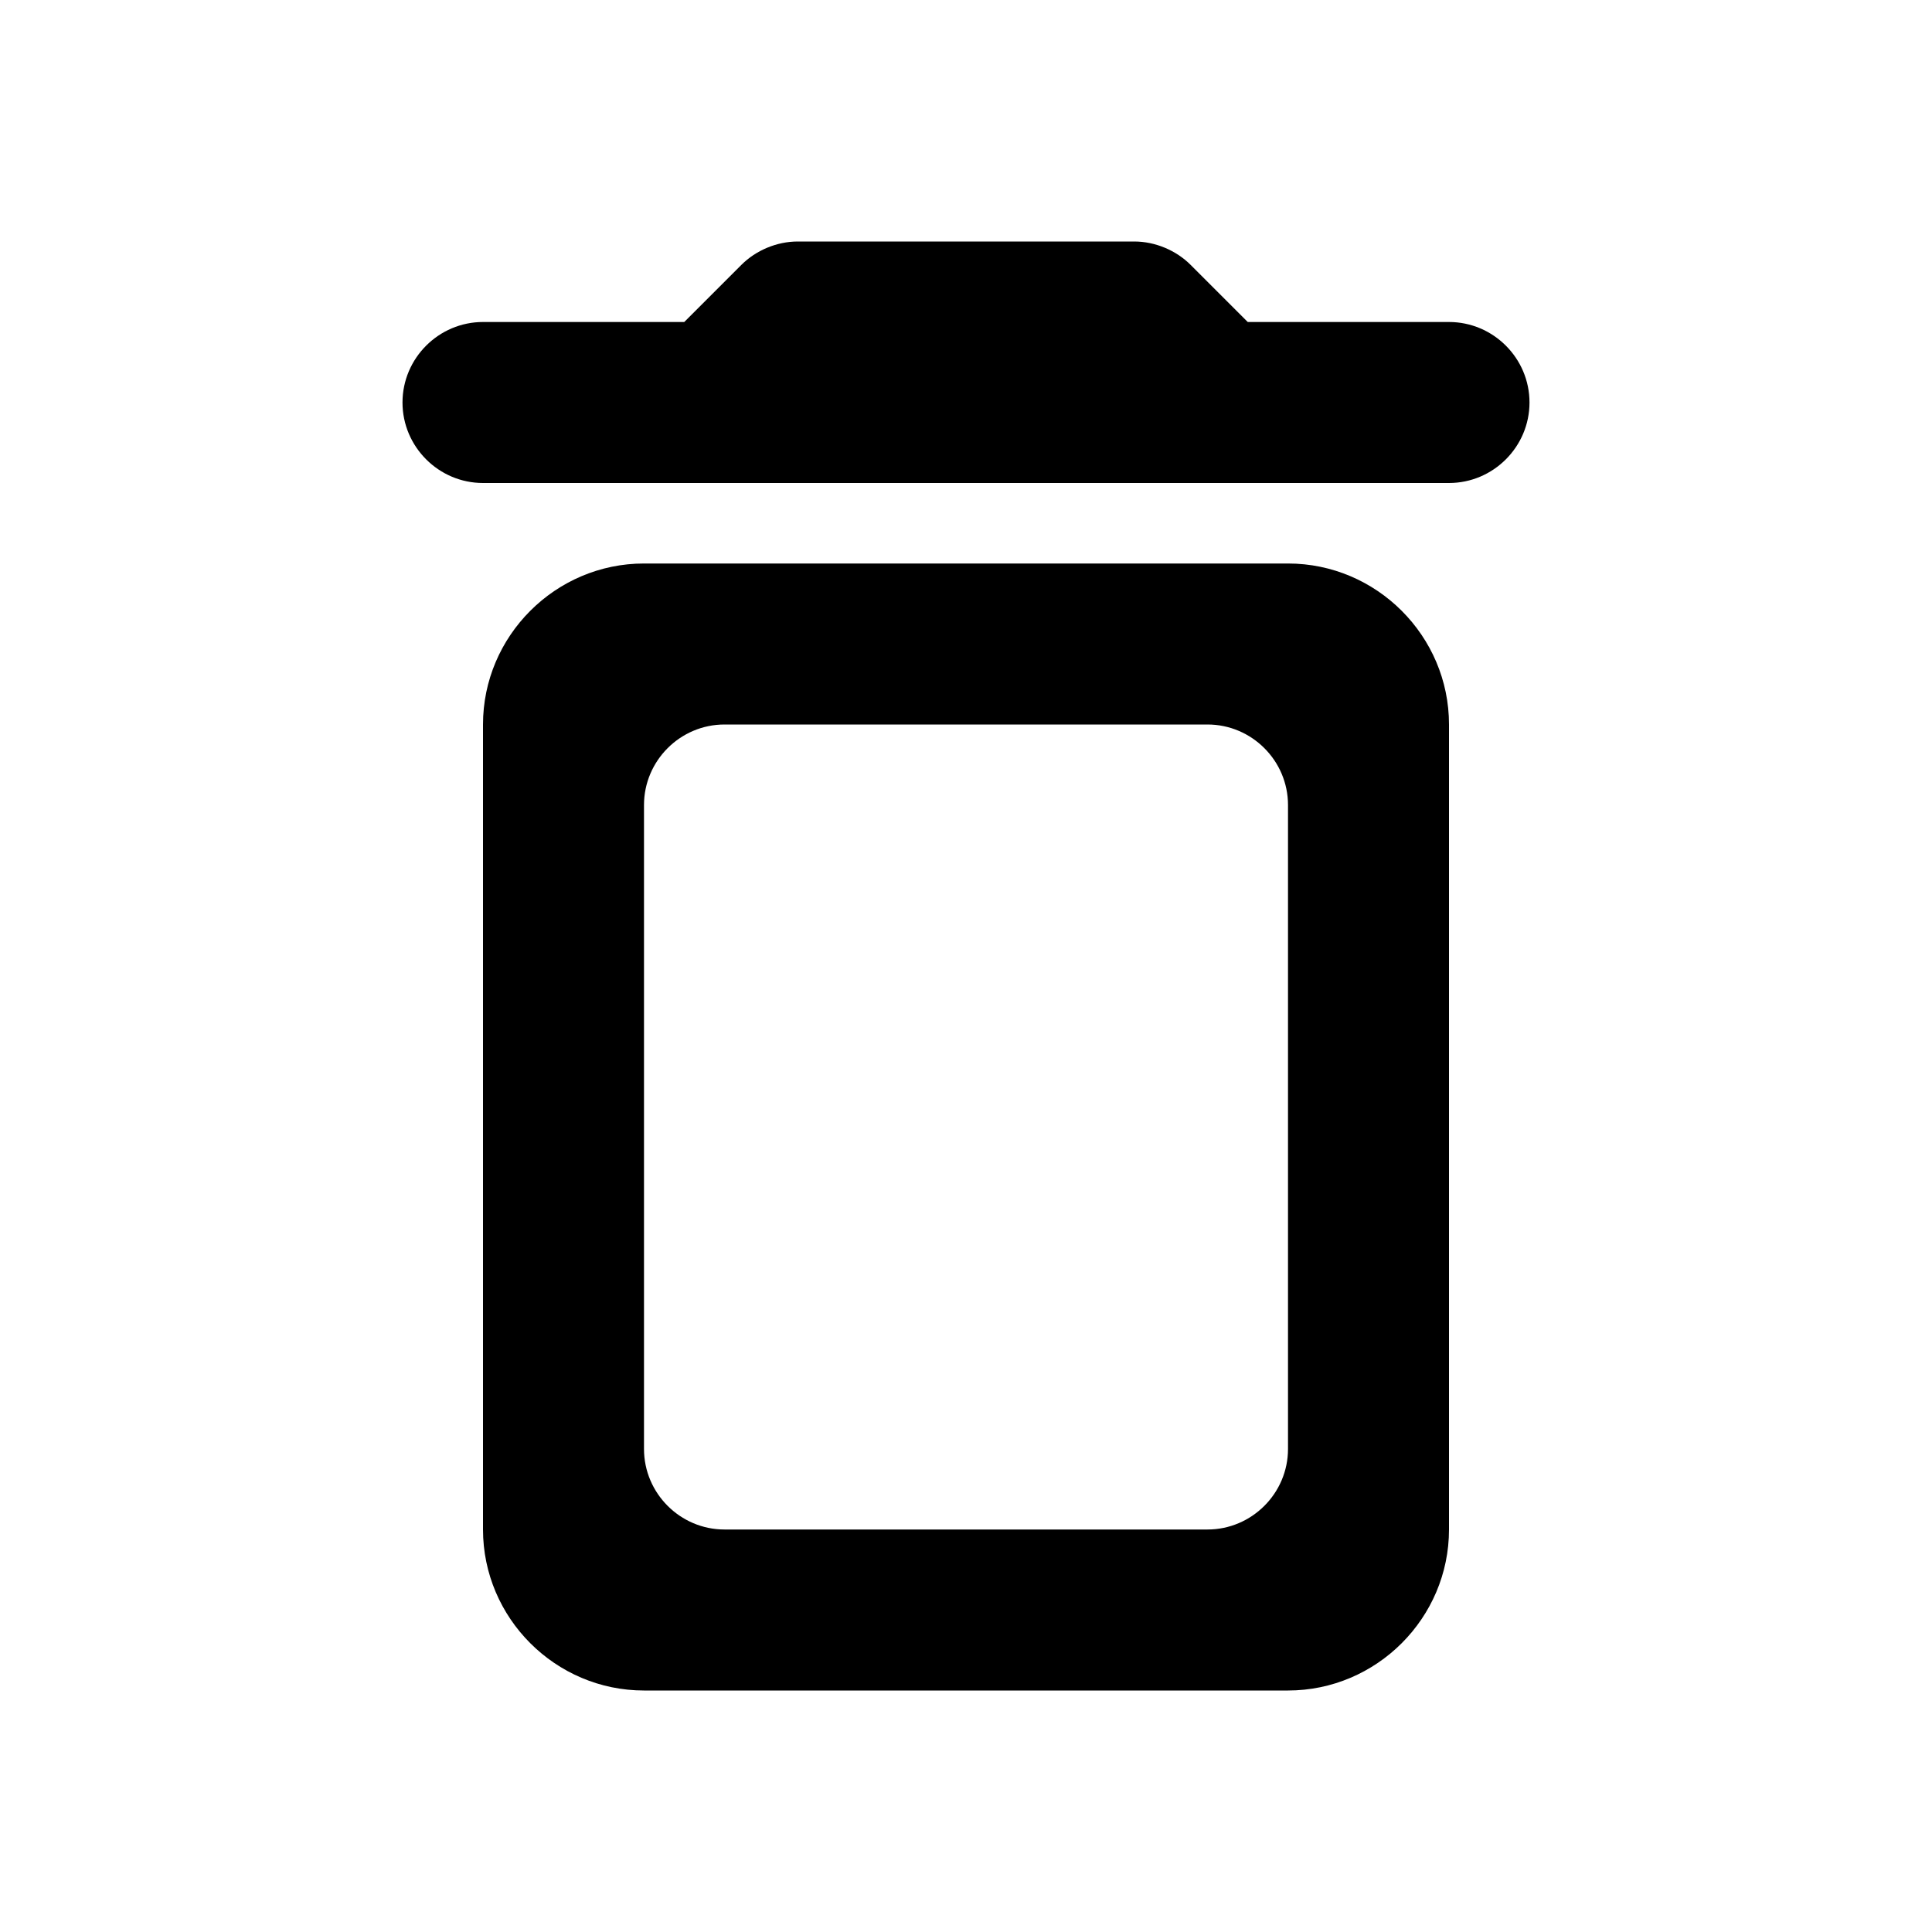
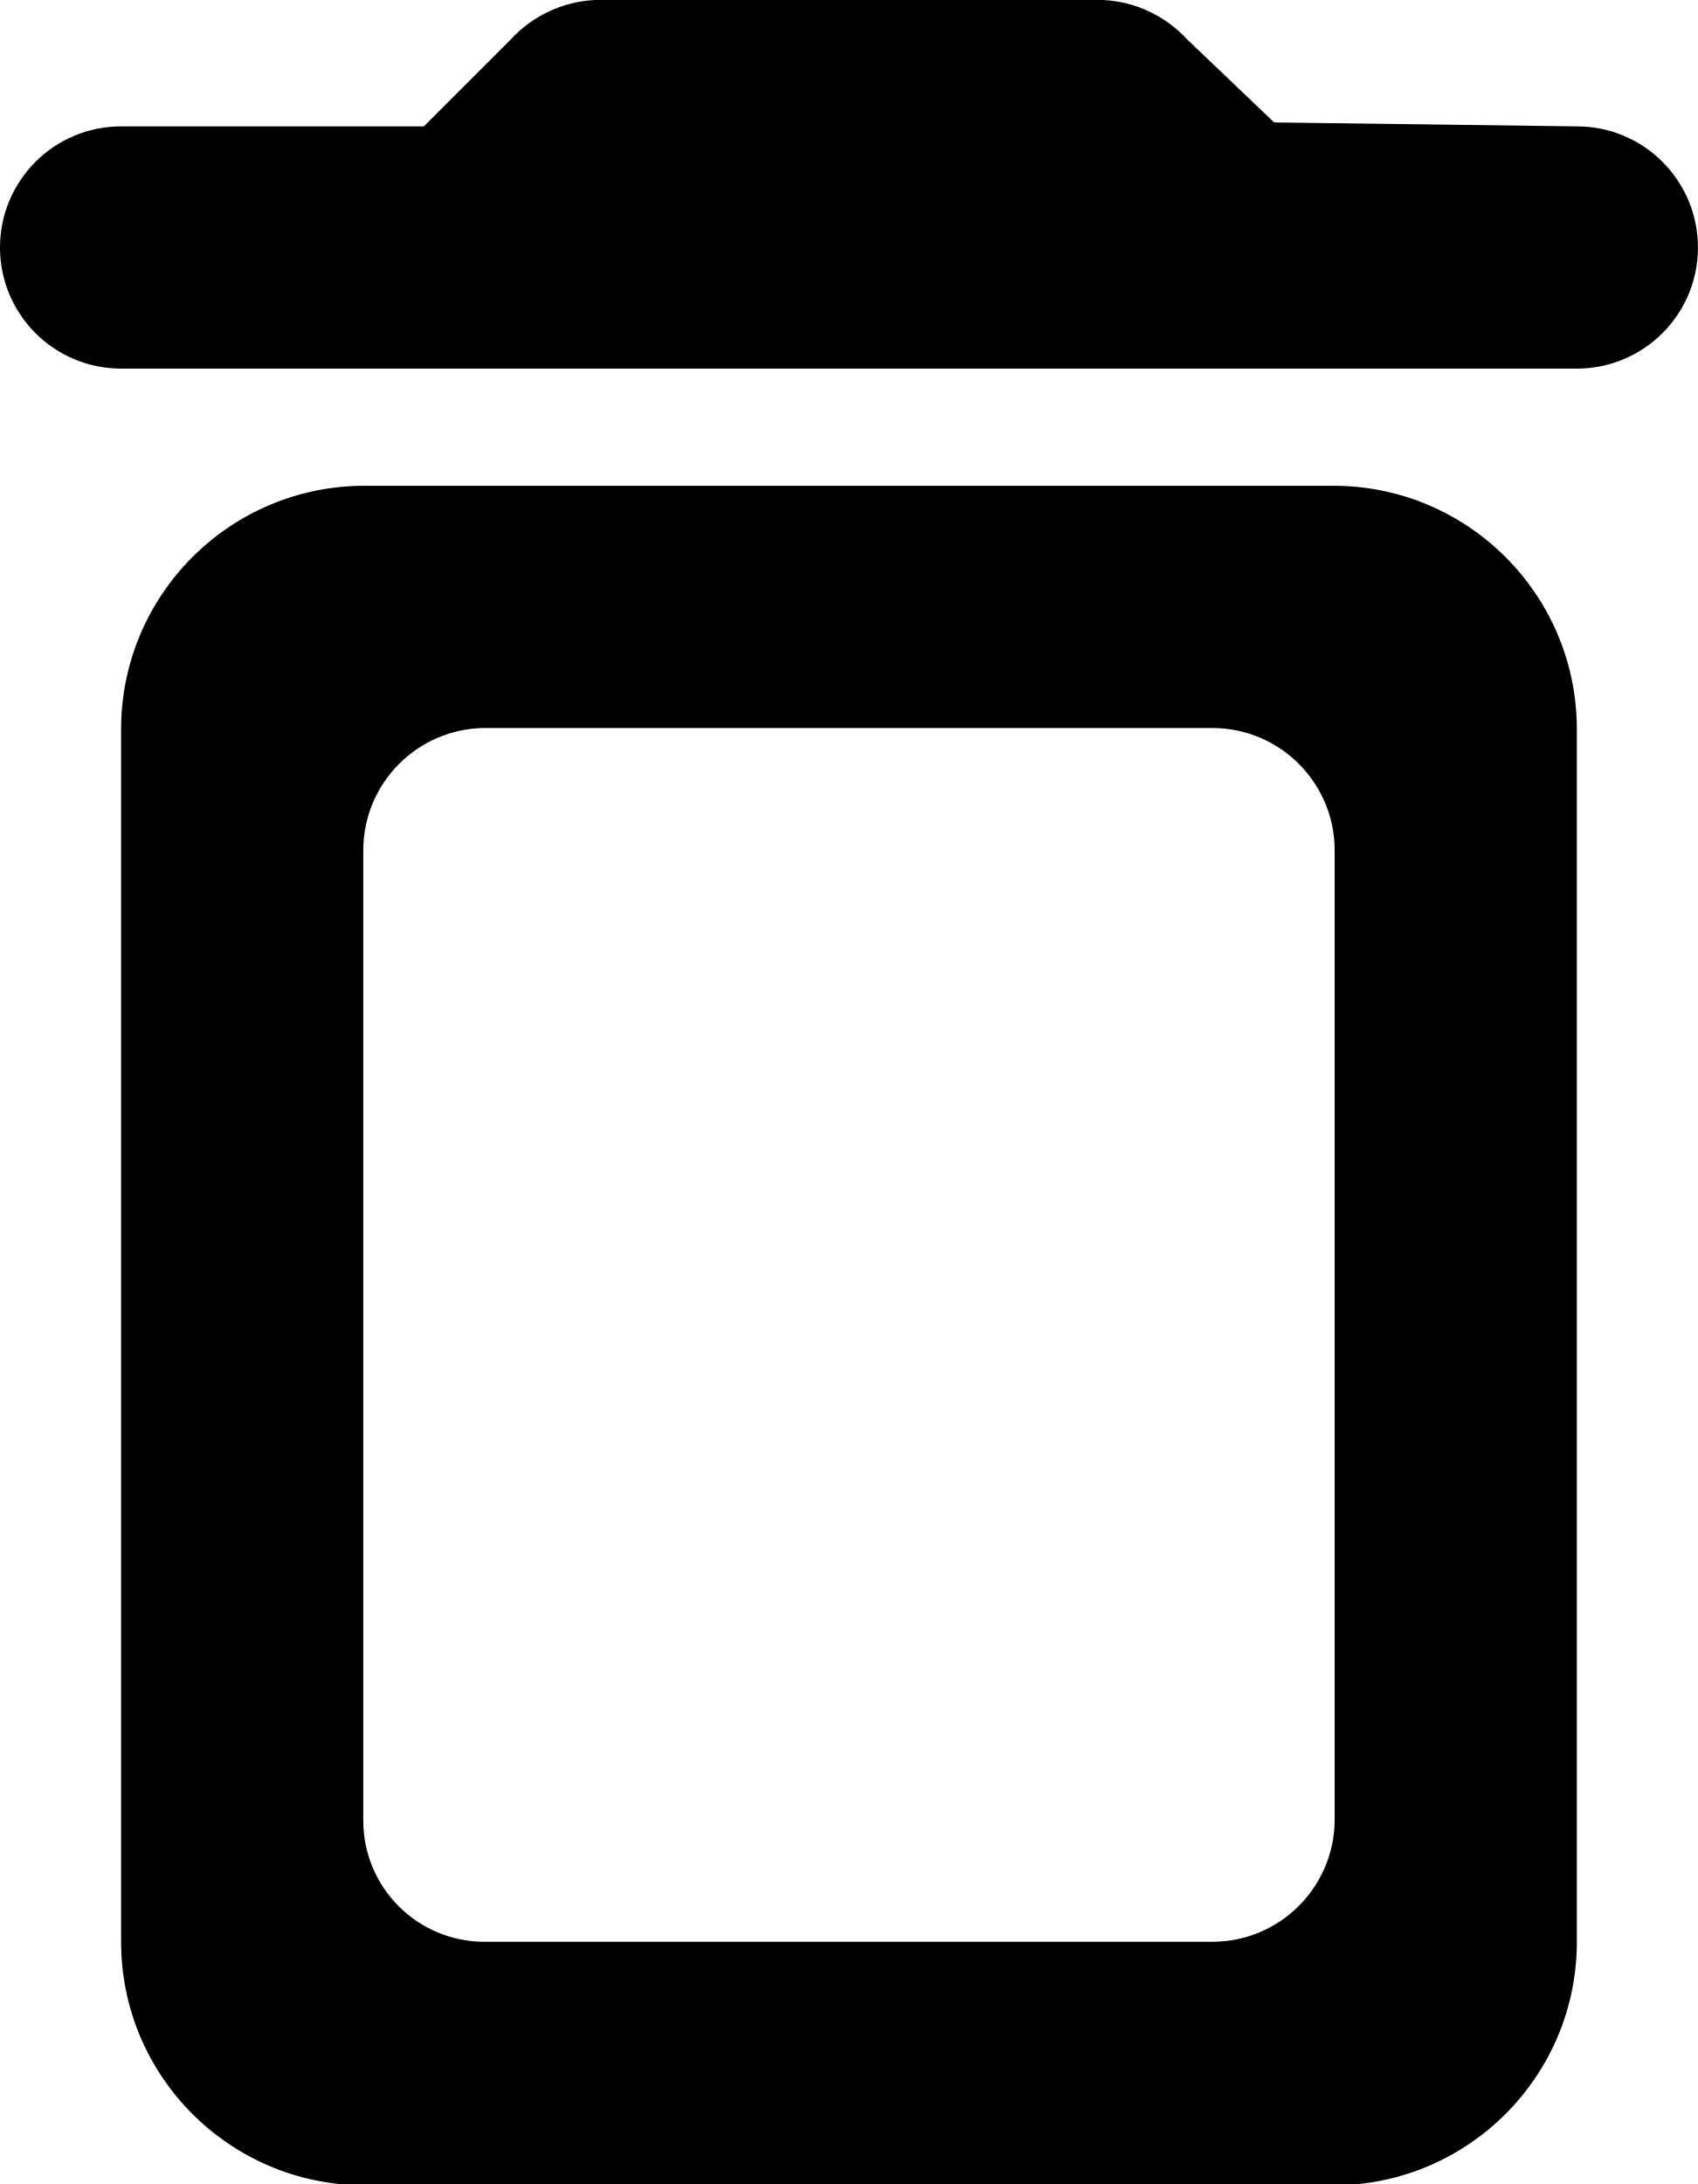
- <svg xmlns="http://www.w3.org/2000/svg" viewBox="0 0 24 24" fill="black" width="18px" height="18px">
-   <path d="M0 0h24v24H0V0z" fill="none" />
-   <path d="M6 19c0 1.1.9 2 2 2h8c1.1 0 2-.9 2-2V9c0-1.1-.9-2-2-2H8c-1.1 0-2 .9-2 2v10zM9 9h6c.55 0 1 .45 1 1v8c0 .55-.45 1-1 1H9c-.55 0-1-.45-1-1v-8c0-.55.45-1 1-1zm6.5-5l-.71-.71c-.18-.18-.44-.29-.7-.29H9.91c-.26 0-.52.11-.7.29L8.5 4H6c-.55 0-1 .45-1 1s.45 1 1 1h12c.55 0 1-.45 1-1s-.45-1-1-1h-2.5z" />
+ <svg xmlns="http://www.w3.org/2000/svg" id="delete" viewBox="0 0 12.9 16.59">
+   <path d="M3.47,15.45A1.85,1.85,0,0,0,5.31,17.3h7.38a1.85,1.85,0,0,0,1.84-1.85V6.23a1.85,1.85,0,0,0-1.84-1.84H5.31A1.85,1.85,0,0,0,3.47,6.23ZM6.23,6.23h5.53a.93.93,0,0,1,.93.93v7.37a.93.93,0,0,1-.93.92H6.23a.92.92,0,0,1-.92-.92V7.16A.93.93,0,0,1,6.23,6.23Zm6-4.6L11.57,1A.93.93,0,0,0,10.93.7H7.07A.93.93,0,0,0,6.43,1l-.66.66H3.47a.92.92,0,1,0,0,1.84H14.53a.92.92,0,0,0,0-1.84Z" transform="translate(-2.55 -0.7)" />
</svg>
